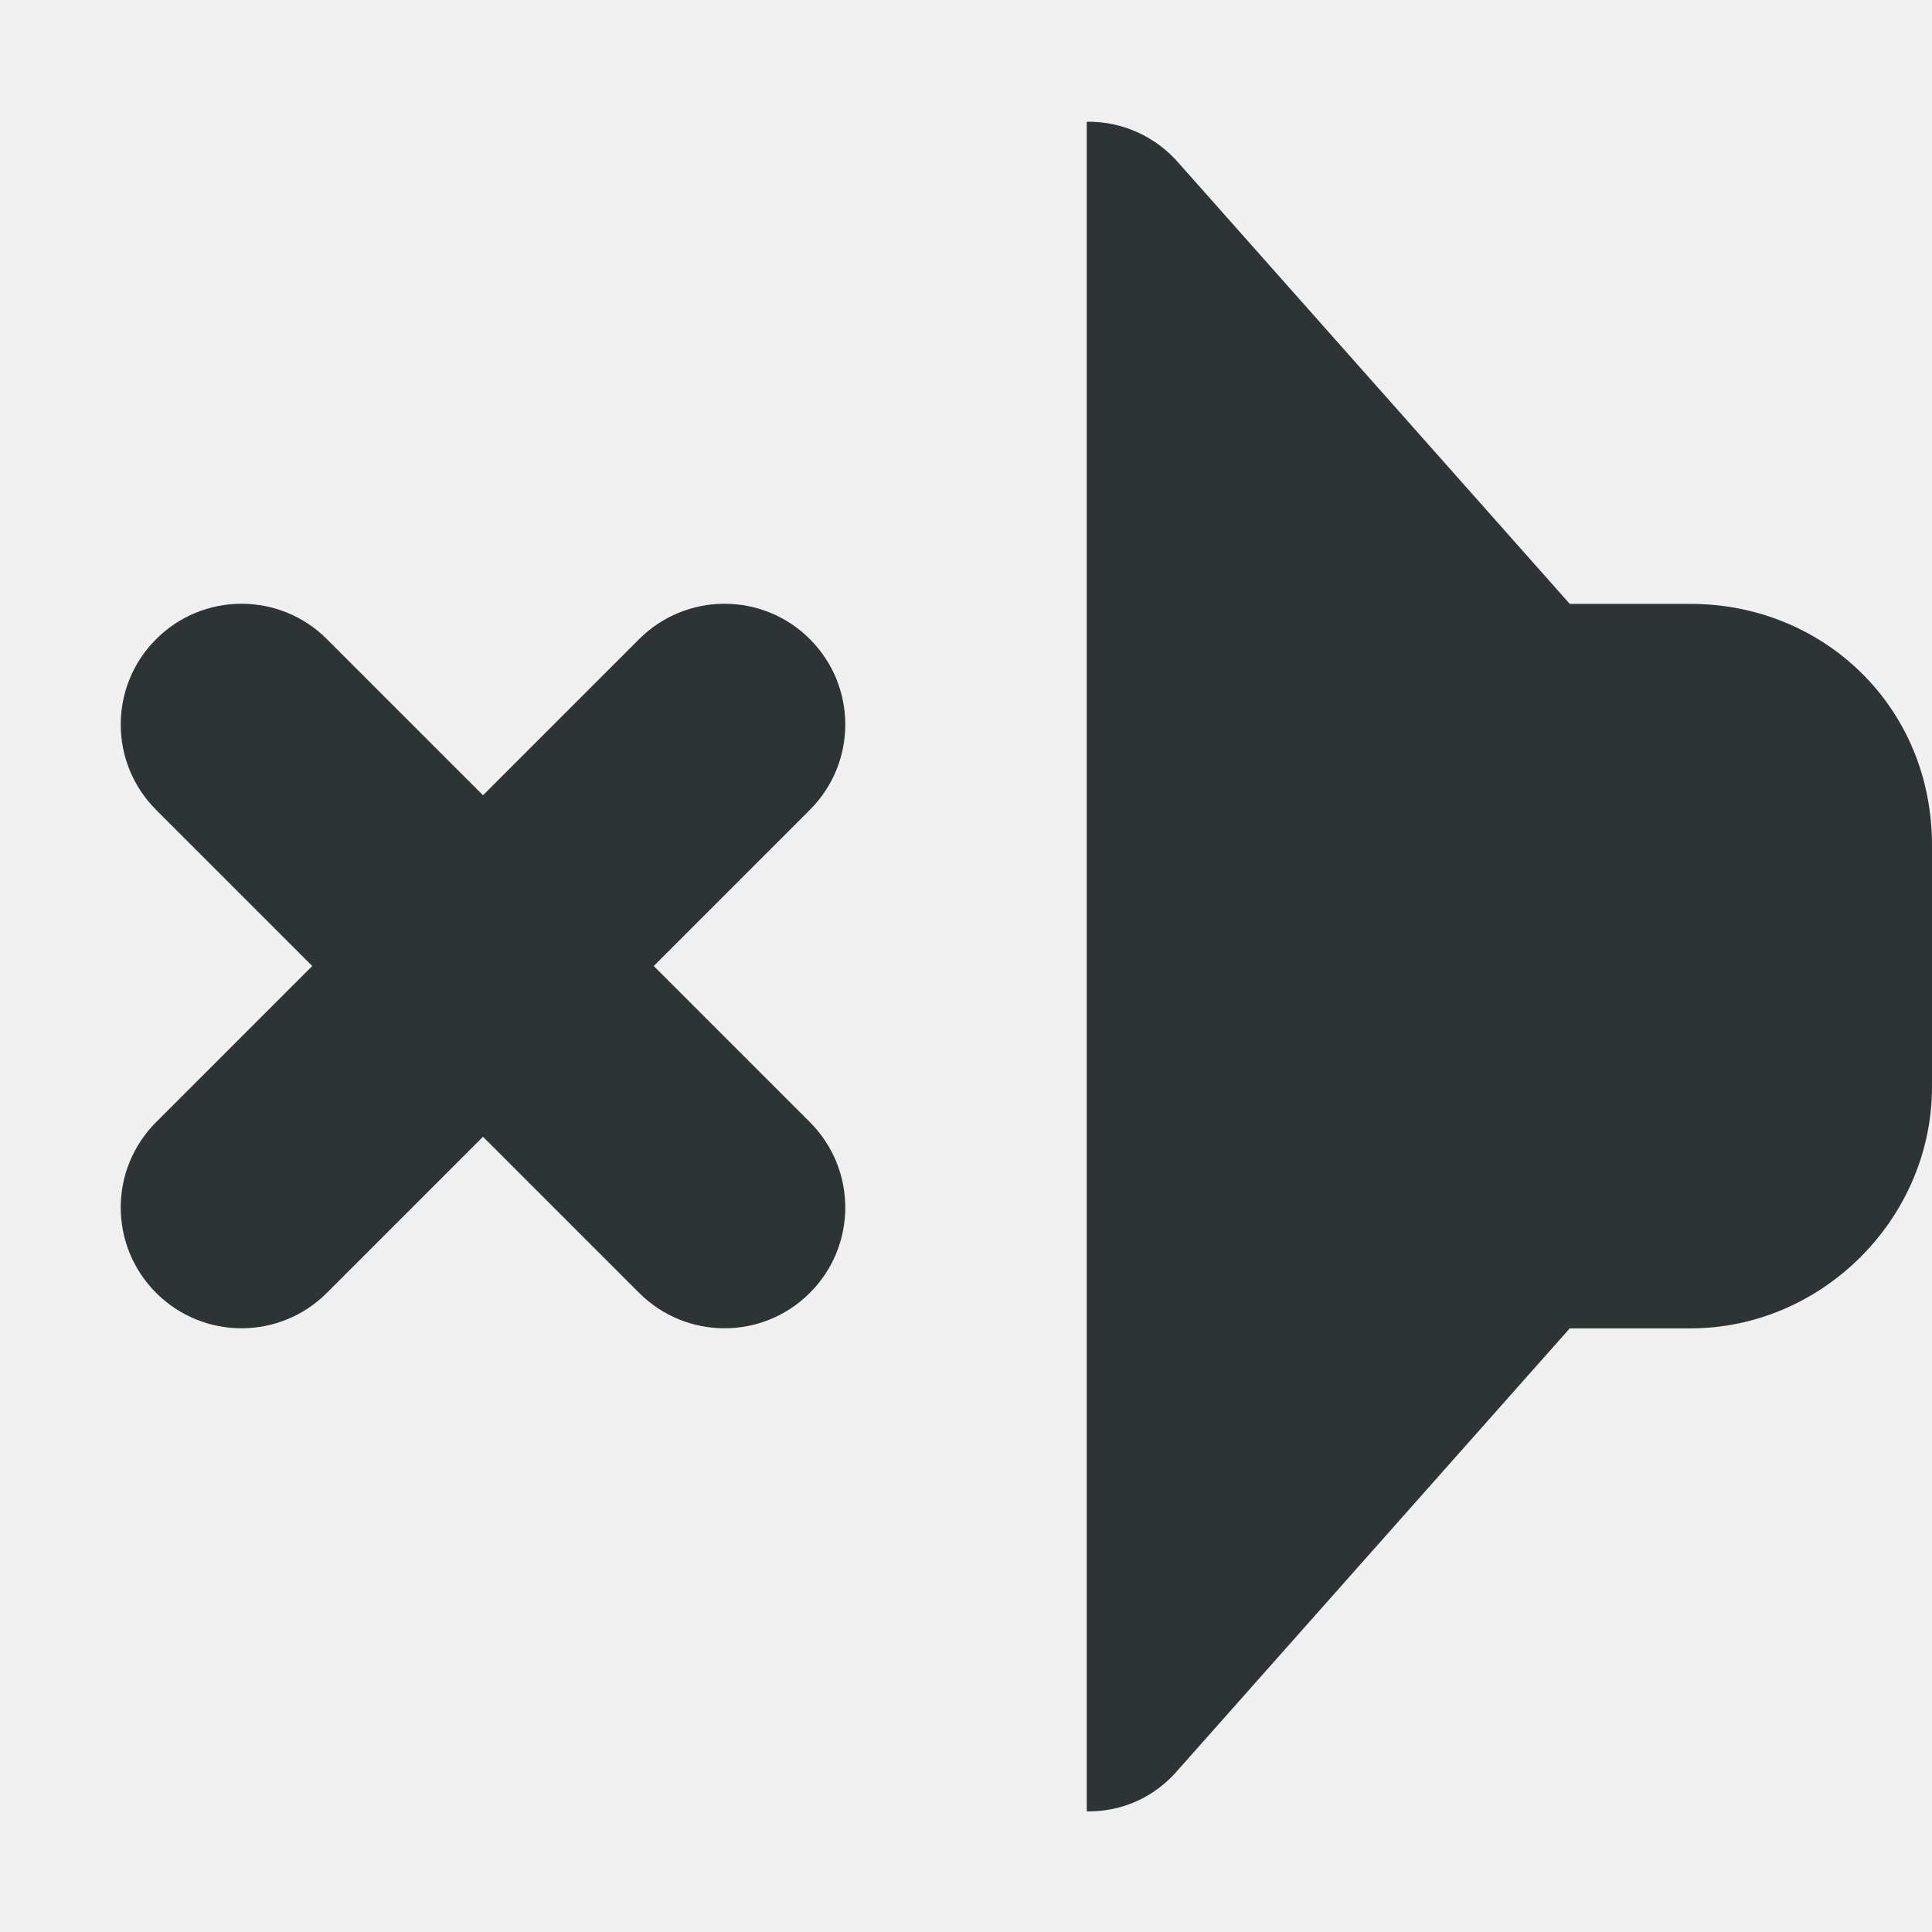
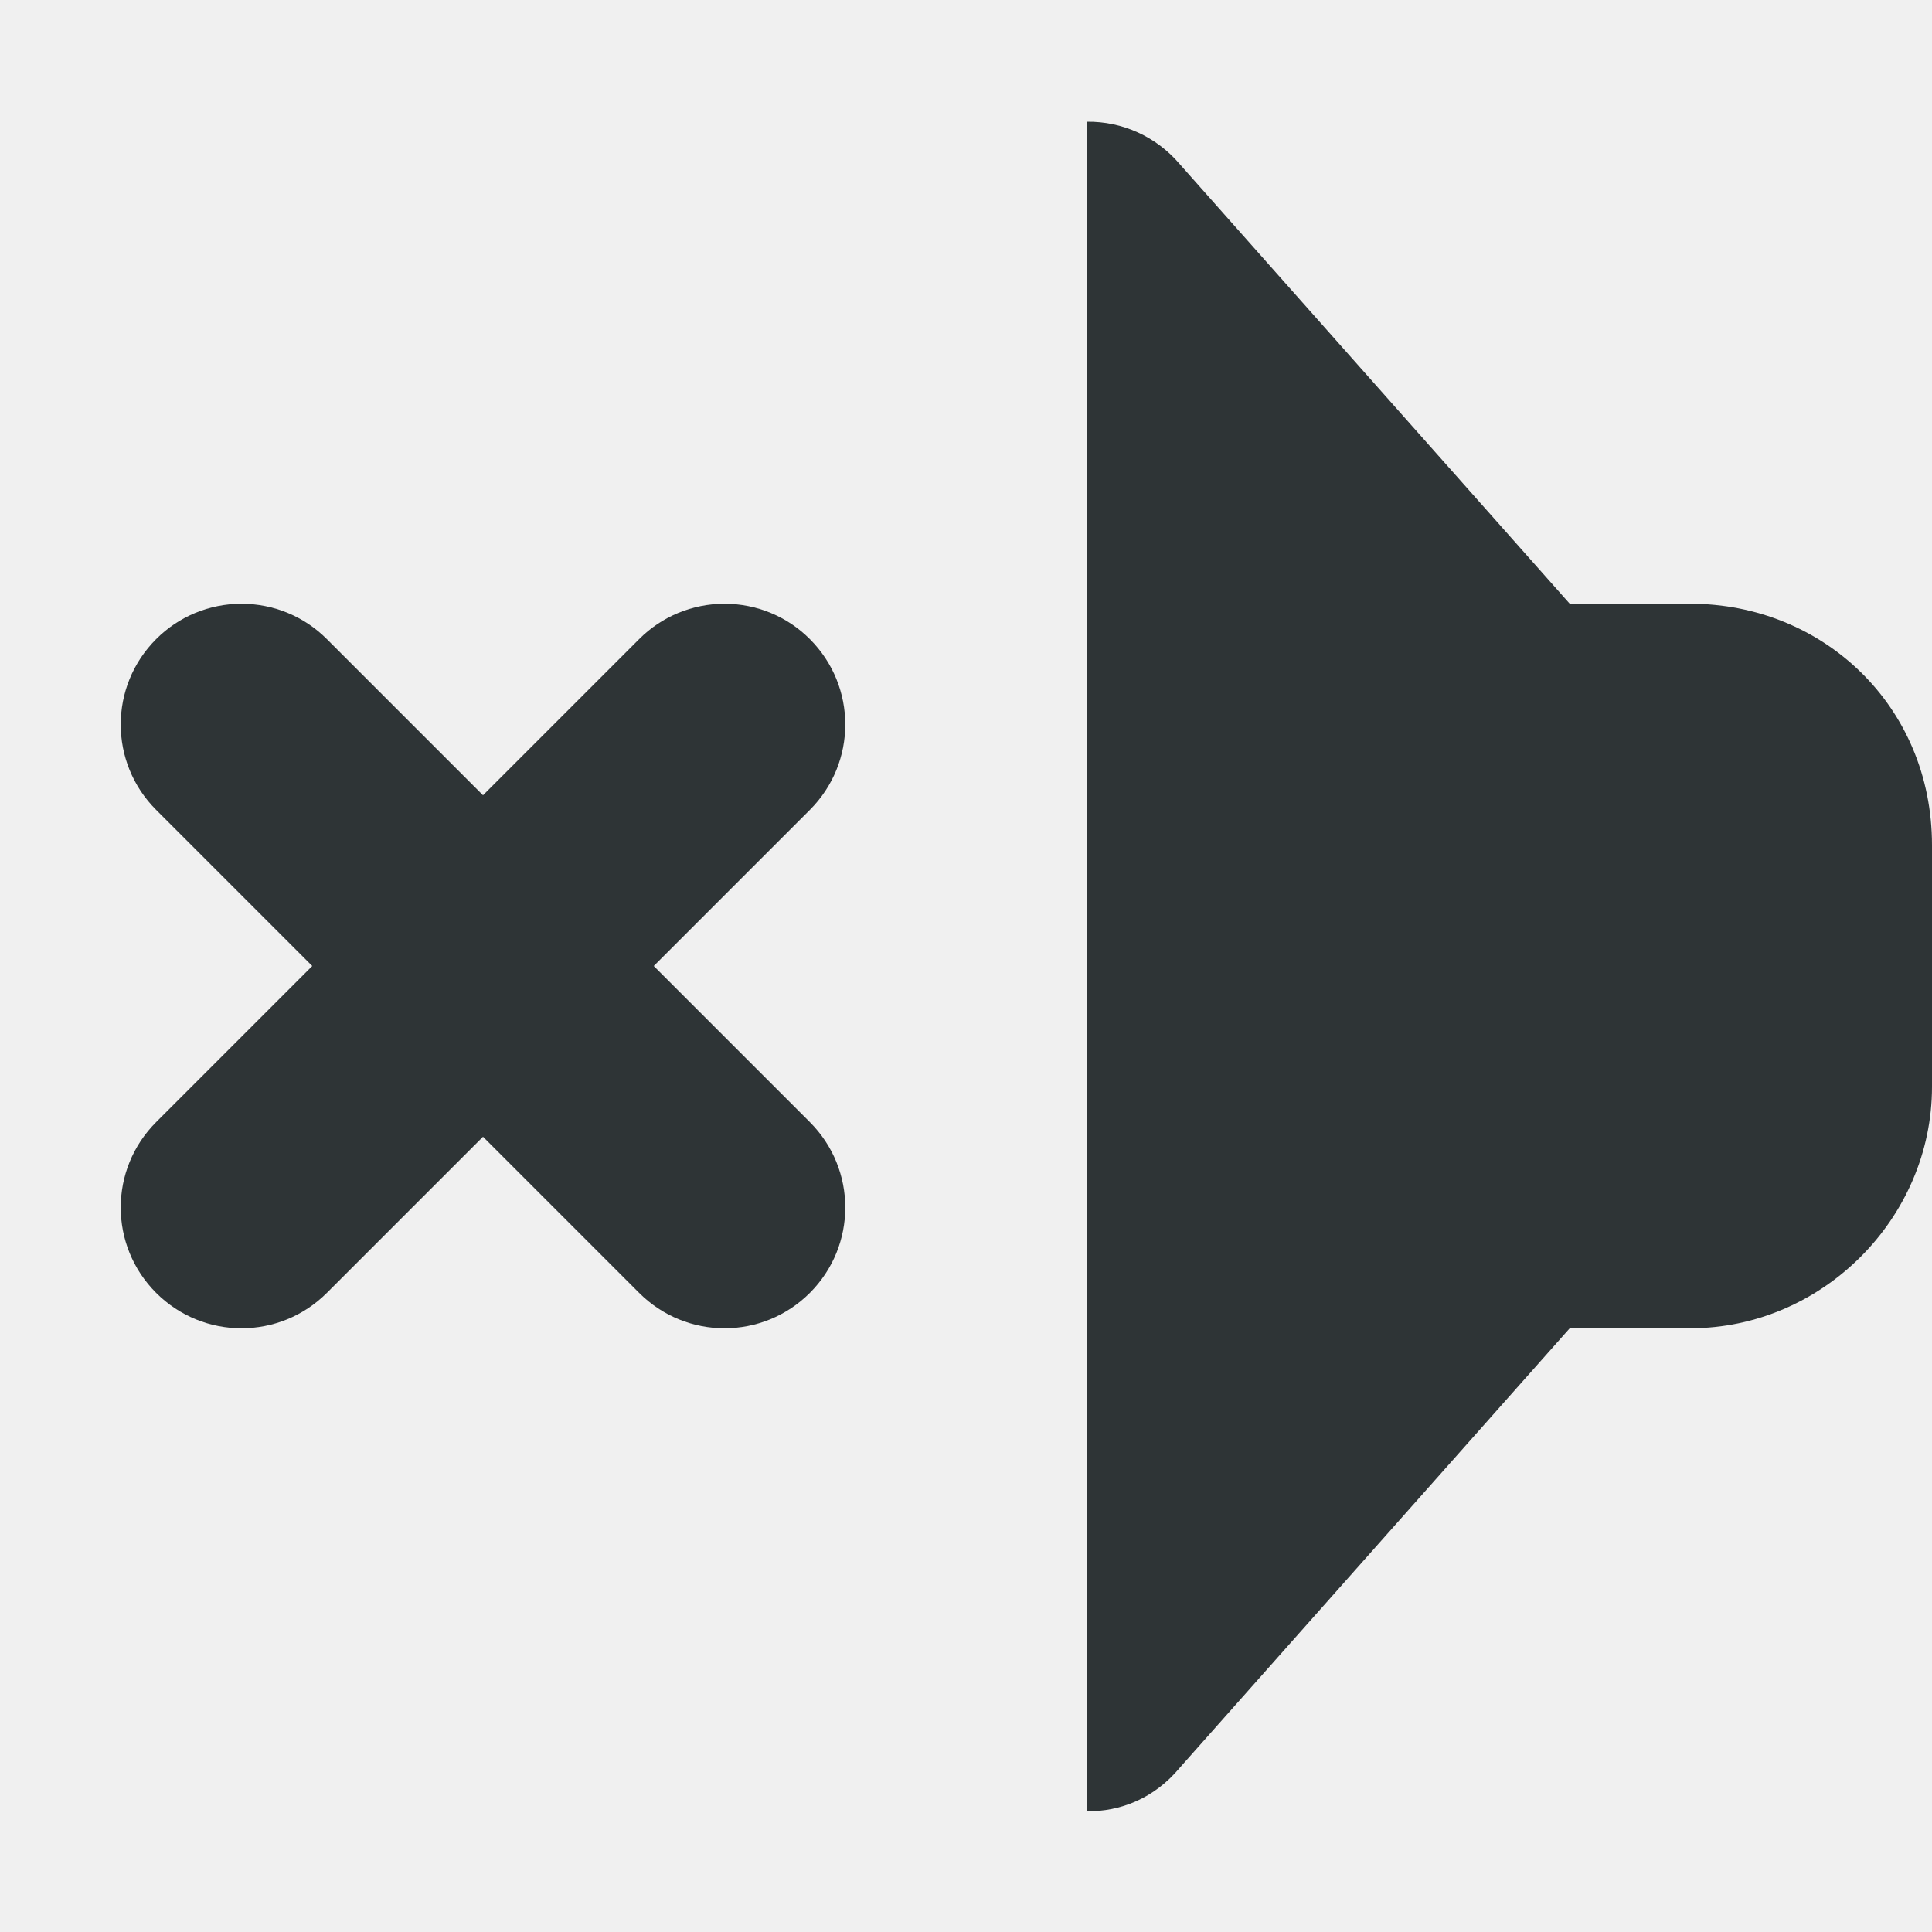
- <svg xmlns="http://www.w3.org/2000/svg" height="16px" viewBox="0 0 16 16" width="16px">
-   <g fill="#2e3436">
-     <path d="m 9 1.008 c 0.297 -0.004 0.578 0.125 0.77 0.352 l 3.23 3.641 h 1 c 1.094 0 2 0.844 2 2 v 2 c 0 1.09 -0.91 2 -2 2 h -1 l -3.23 3.641 c -0.211 0.254 -0.492 0.363 -0.77 0.359 z m 0 0" />
-     <path d="m 6 5 c 0.266 0 0.52 0.105 0.707 0.293 c 0.391 0.391 0.391 1.023 0 1.414 l -1.293 1.293 l 1.293 1.293 c 0.391 0.391 0.391 1.023 0 1.414 s -1.023 0.391 -1.414 0 l -1.293 -1.293 l -1.293 1.293 c -0.391 0.391 -1.023 0.391 -1.414 0 s -0.391 -1.023 0 -1.414 l 1.293 -1.293 l -1.293 -1.293 c -0.391 -0.391 -0.391 -1.023 0 -1.414 c 0.188 -0.188 0.441 -0.293 0.707 -0.293 s 0.52 0.105 0.707 0.293 l 1.293 1.293 l 1.293 -1.293 c 0.188 -0.188 0.441 -0.293 0.707 -0.293 z m 0 0" />
+ <svg xmlns="http://www.w3.org/2000/svg" width="16" height="16" viewBox="0 0 16 16" fill="none">
+   <g clip-path="url(#clip0_231_1229)">
+     <path d="M9 1.008C9.297 1.004 9.578 1.133 9.77 1.359L13 5H14C15.094 5 16 5.844 16 7V9C16 10.09 15.09 11 14 11H13L9.77 14.64C9.559 14.894 9.277 15.004 9 15V1.008Z" fill="#2E3436" />
+     <path d="M6 5C6.266 5 6.52 5.105 6.707 5.293C7.098 5.684 7.098 6.316 6.707 6.707L5.414 8L6.707 9.293C7.098 9.684 7.098 10.316 6.707 10.707C6.316 11.098 5.684 11.098 5.293 10.707L4 9.414L2.707 10.707C2.316 11.098 1.684 11.098 1.293 10.707C0.902 10.316 0.902 9.684 1.293 9.293L2.586 8L1.293 6.707C0.902 6.316 0.902 5.684 1.293 5.293C1.48 5.105 1.734 5 2 5C2.266 5 2.52 5.105 2.707 5.293L4 6.586L5.293 5.293C5.48 5.105 5.734 5 6 5V5Z" fill="#2E3436" />
  </g>
+   <defs>
+     <clipPath id="clip0_231_1229">
+       <rect width="16" height="16" fill="white" />
+     </clipPath>
+   </defs>
</svg>
